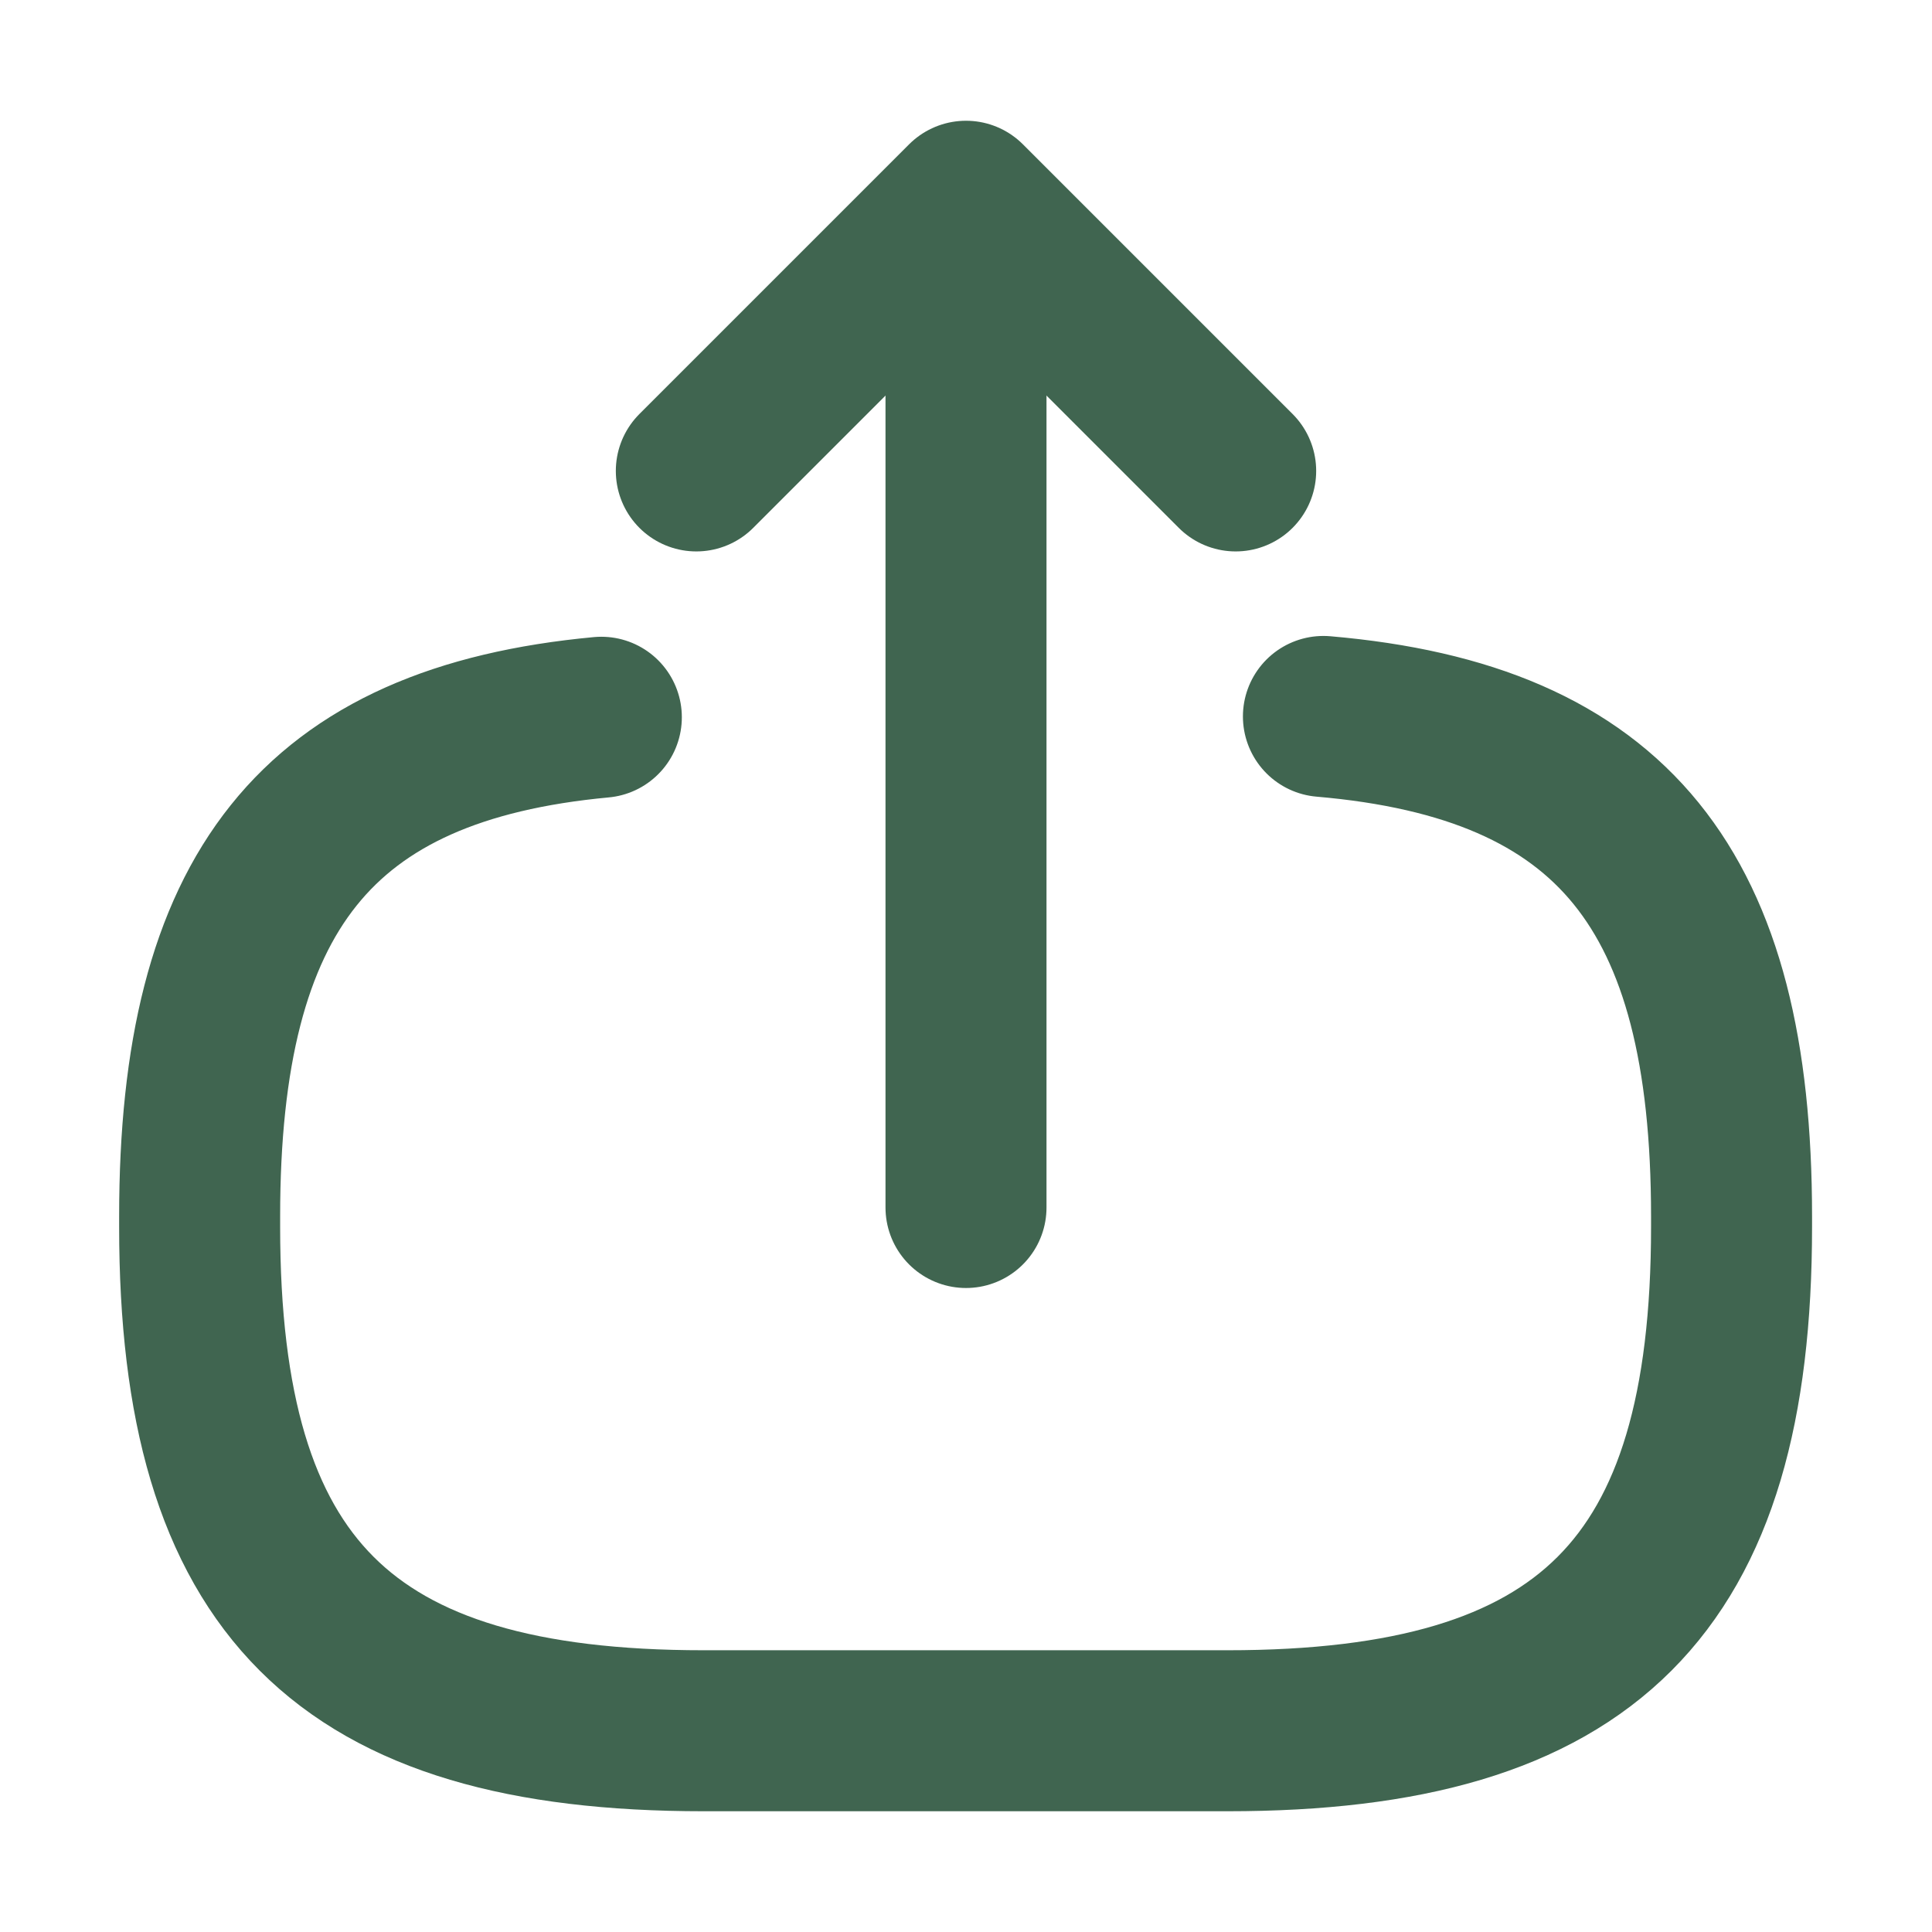
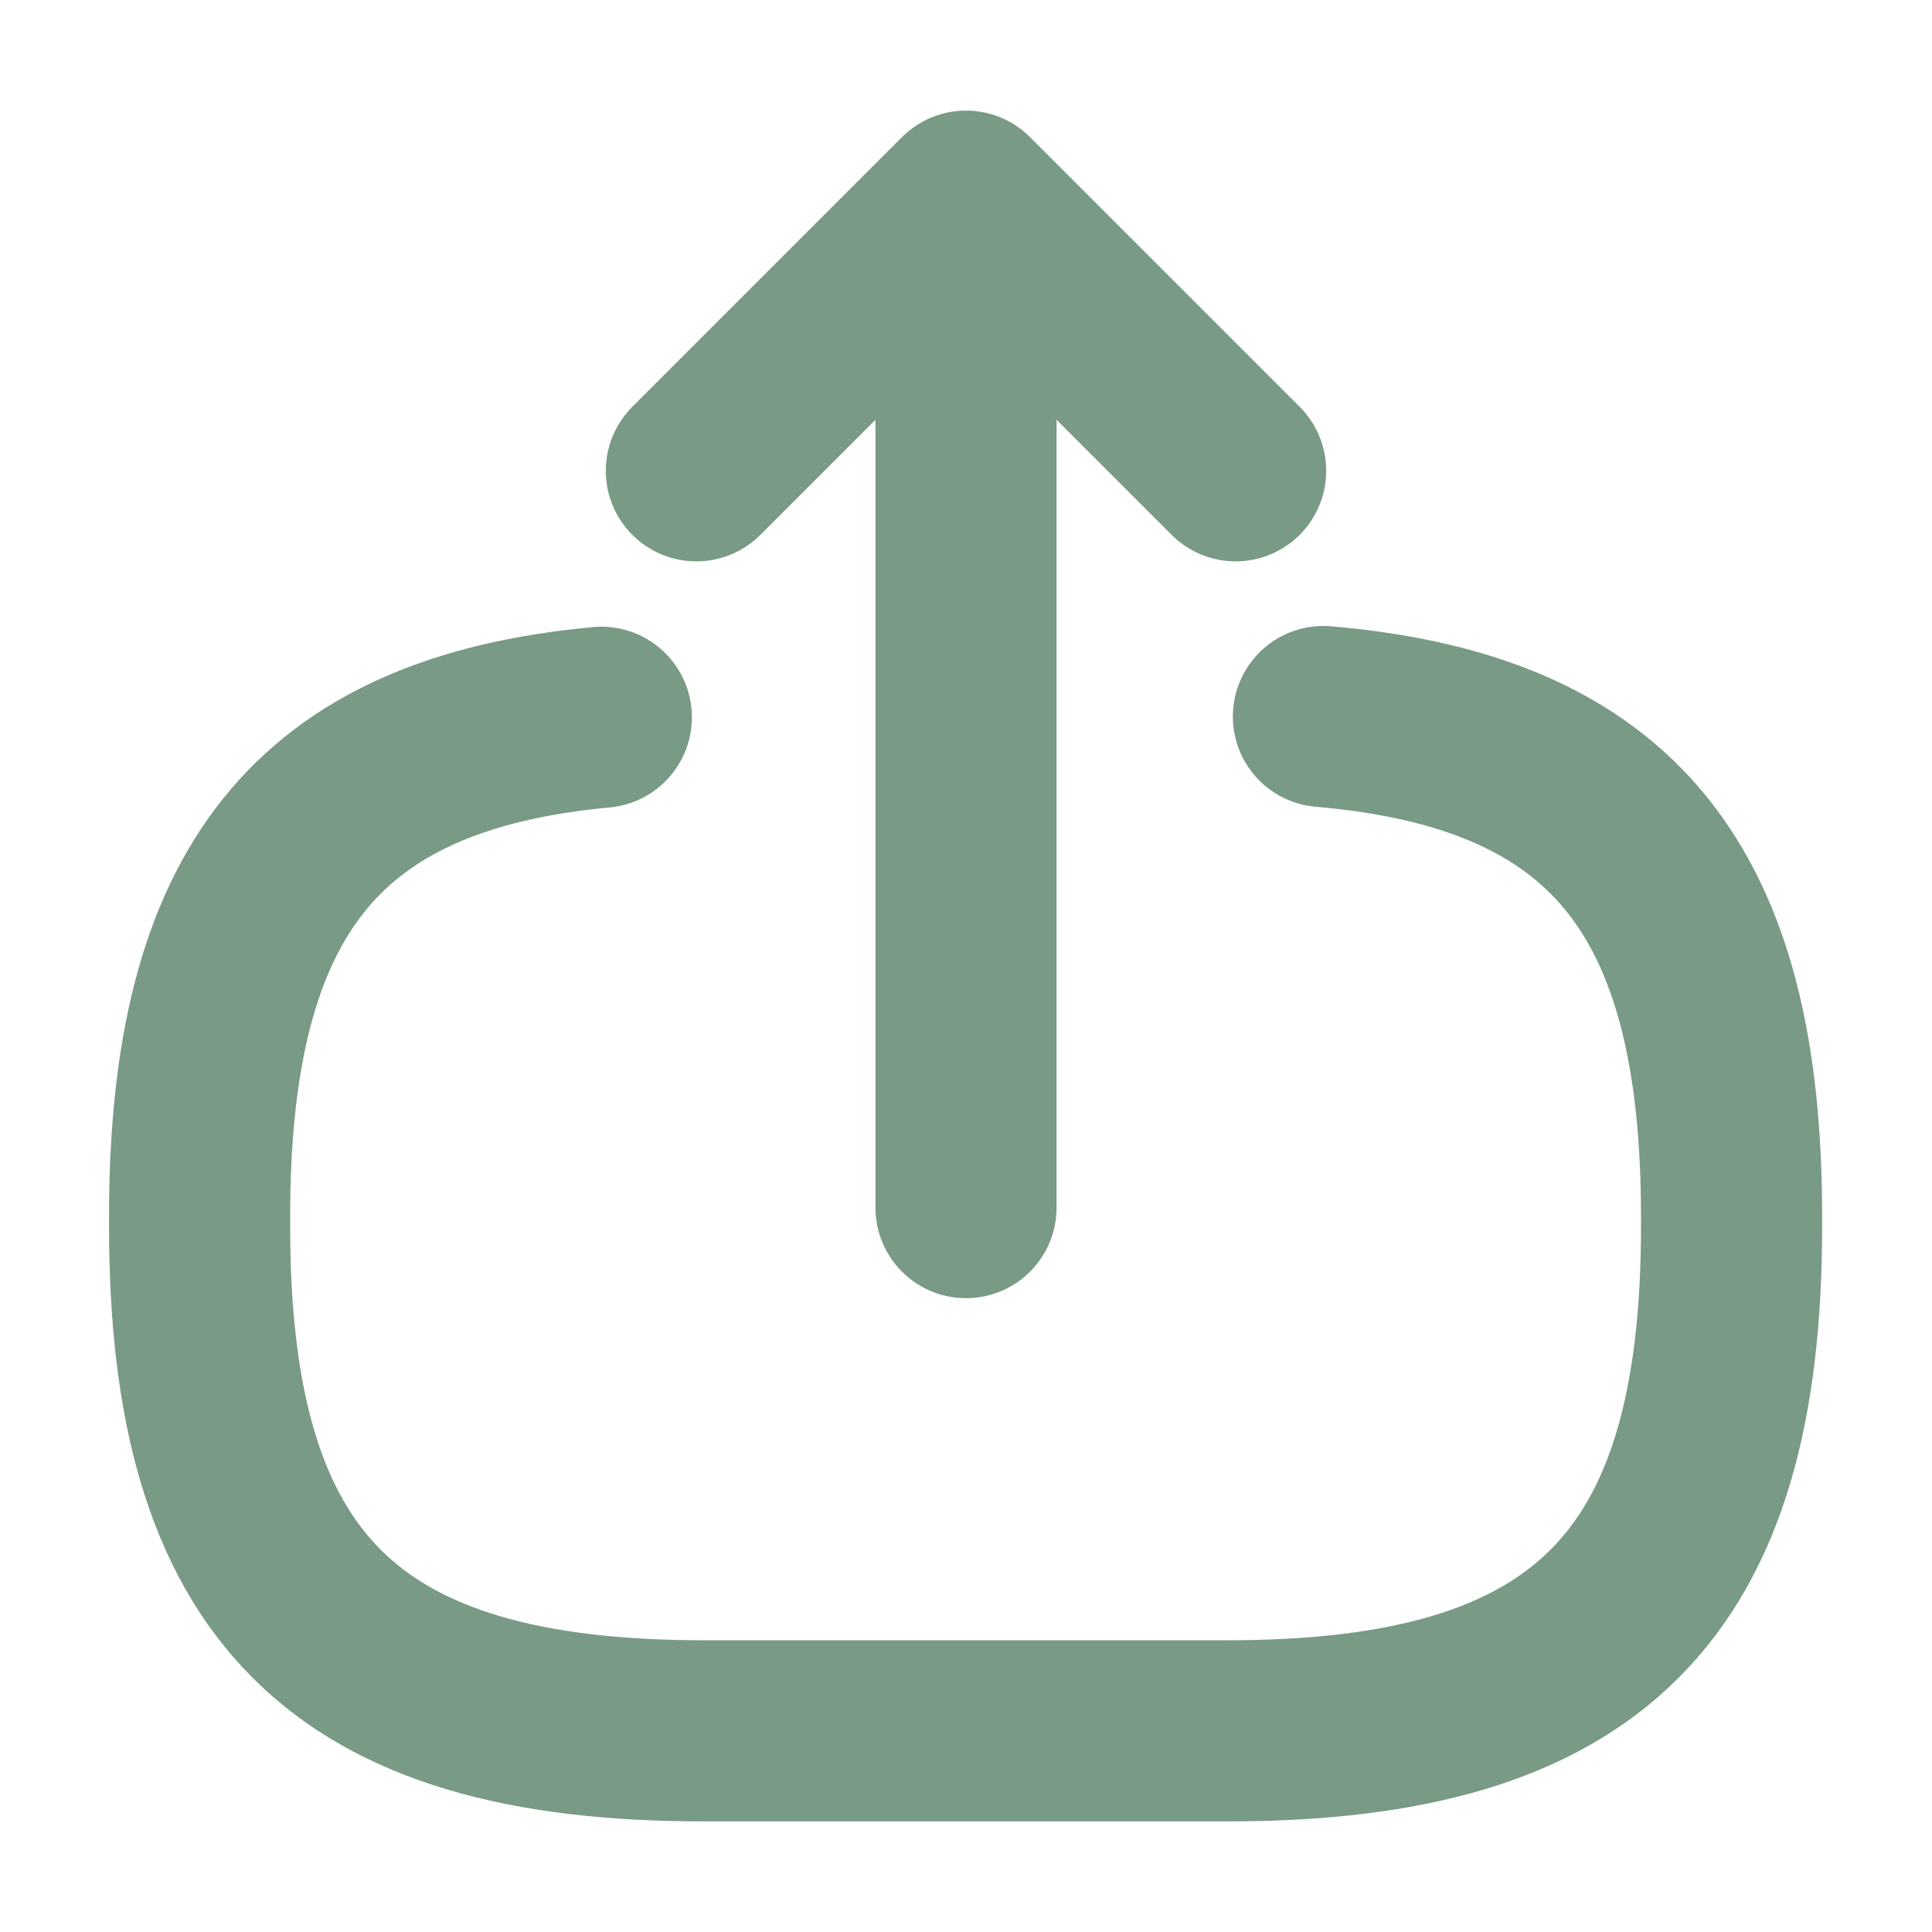
- <svg xmlns="http://www.w3.org/2000/svg" width="12" height="12" viewBox="0 0 12 12" fill="none">
-   <path d="M8.22 4.45C10.02 4.605 10.755 5.53 10.755 7.555V7.62C10.755 9.855 9.86 10.75 7.625 10.75H4.37C2.135 10.75 1.24 9.855 1.24 7.62V7.555C1.24 5.545 1.965 4.62 3.735 4.455" stroke="#406550" stroke-linecap="round" stroke-linejoin="round" />
-   <path d="M6 7.5V1.81" stroke="#406550" stroke-linecap="round" stroke-linejoin="round" />
-   <path d="M7.675 2.925L6 1.25L4.325 2.925" stroke="#406550" stroke-linecap="round" stroke-linejoin="round" />
+ <svg xmlns="http://www.w3.org/2000/svg" width="16" height="16" viewBox="0 0 16 16" fill="none">
+   <path d="M10.96 5.934C13.36 6.14 14.34 7.374 14.34 10.074V10.16C14.34 13.14 13.147 14.334 10.167 14.334H5.827C2.847 14.334 1.653 13.14 1.653 10.16V10.074C1.653 7.394 2.62 6.16 4.98 5.94" stroke="#799A85" stroke-width="1.5" stroke-linecap="round" stroke-linejoin="round" />
+   <path d="M8 10.001V2.414" stroke="#799A85" stroke-width="1.5" stroke-linecap="round" stroke-linejoin="round" />
+   <path d="M10.233 3.899L8 1.666L5.767 3.899" stroke="#799A85" stroke-width="1.5" stroke-linecap="round" stroke-linejoin="round" />
</svg>
